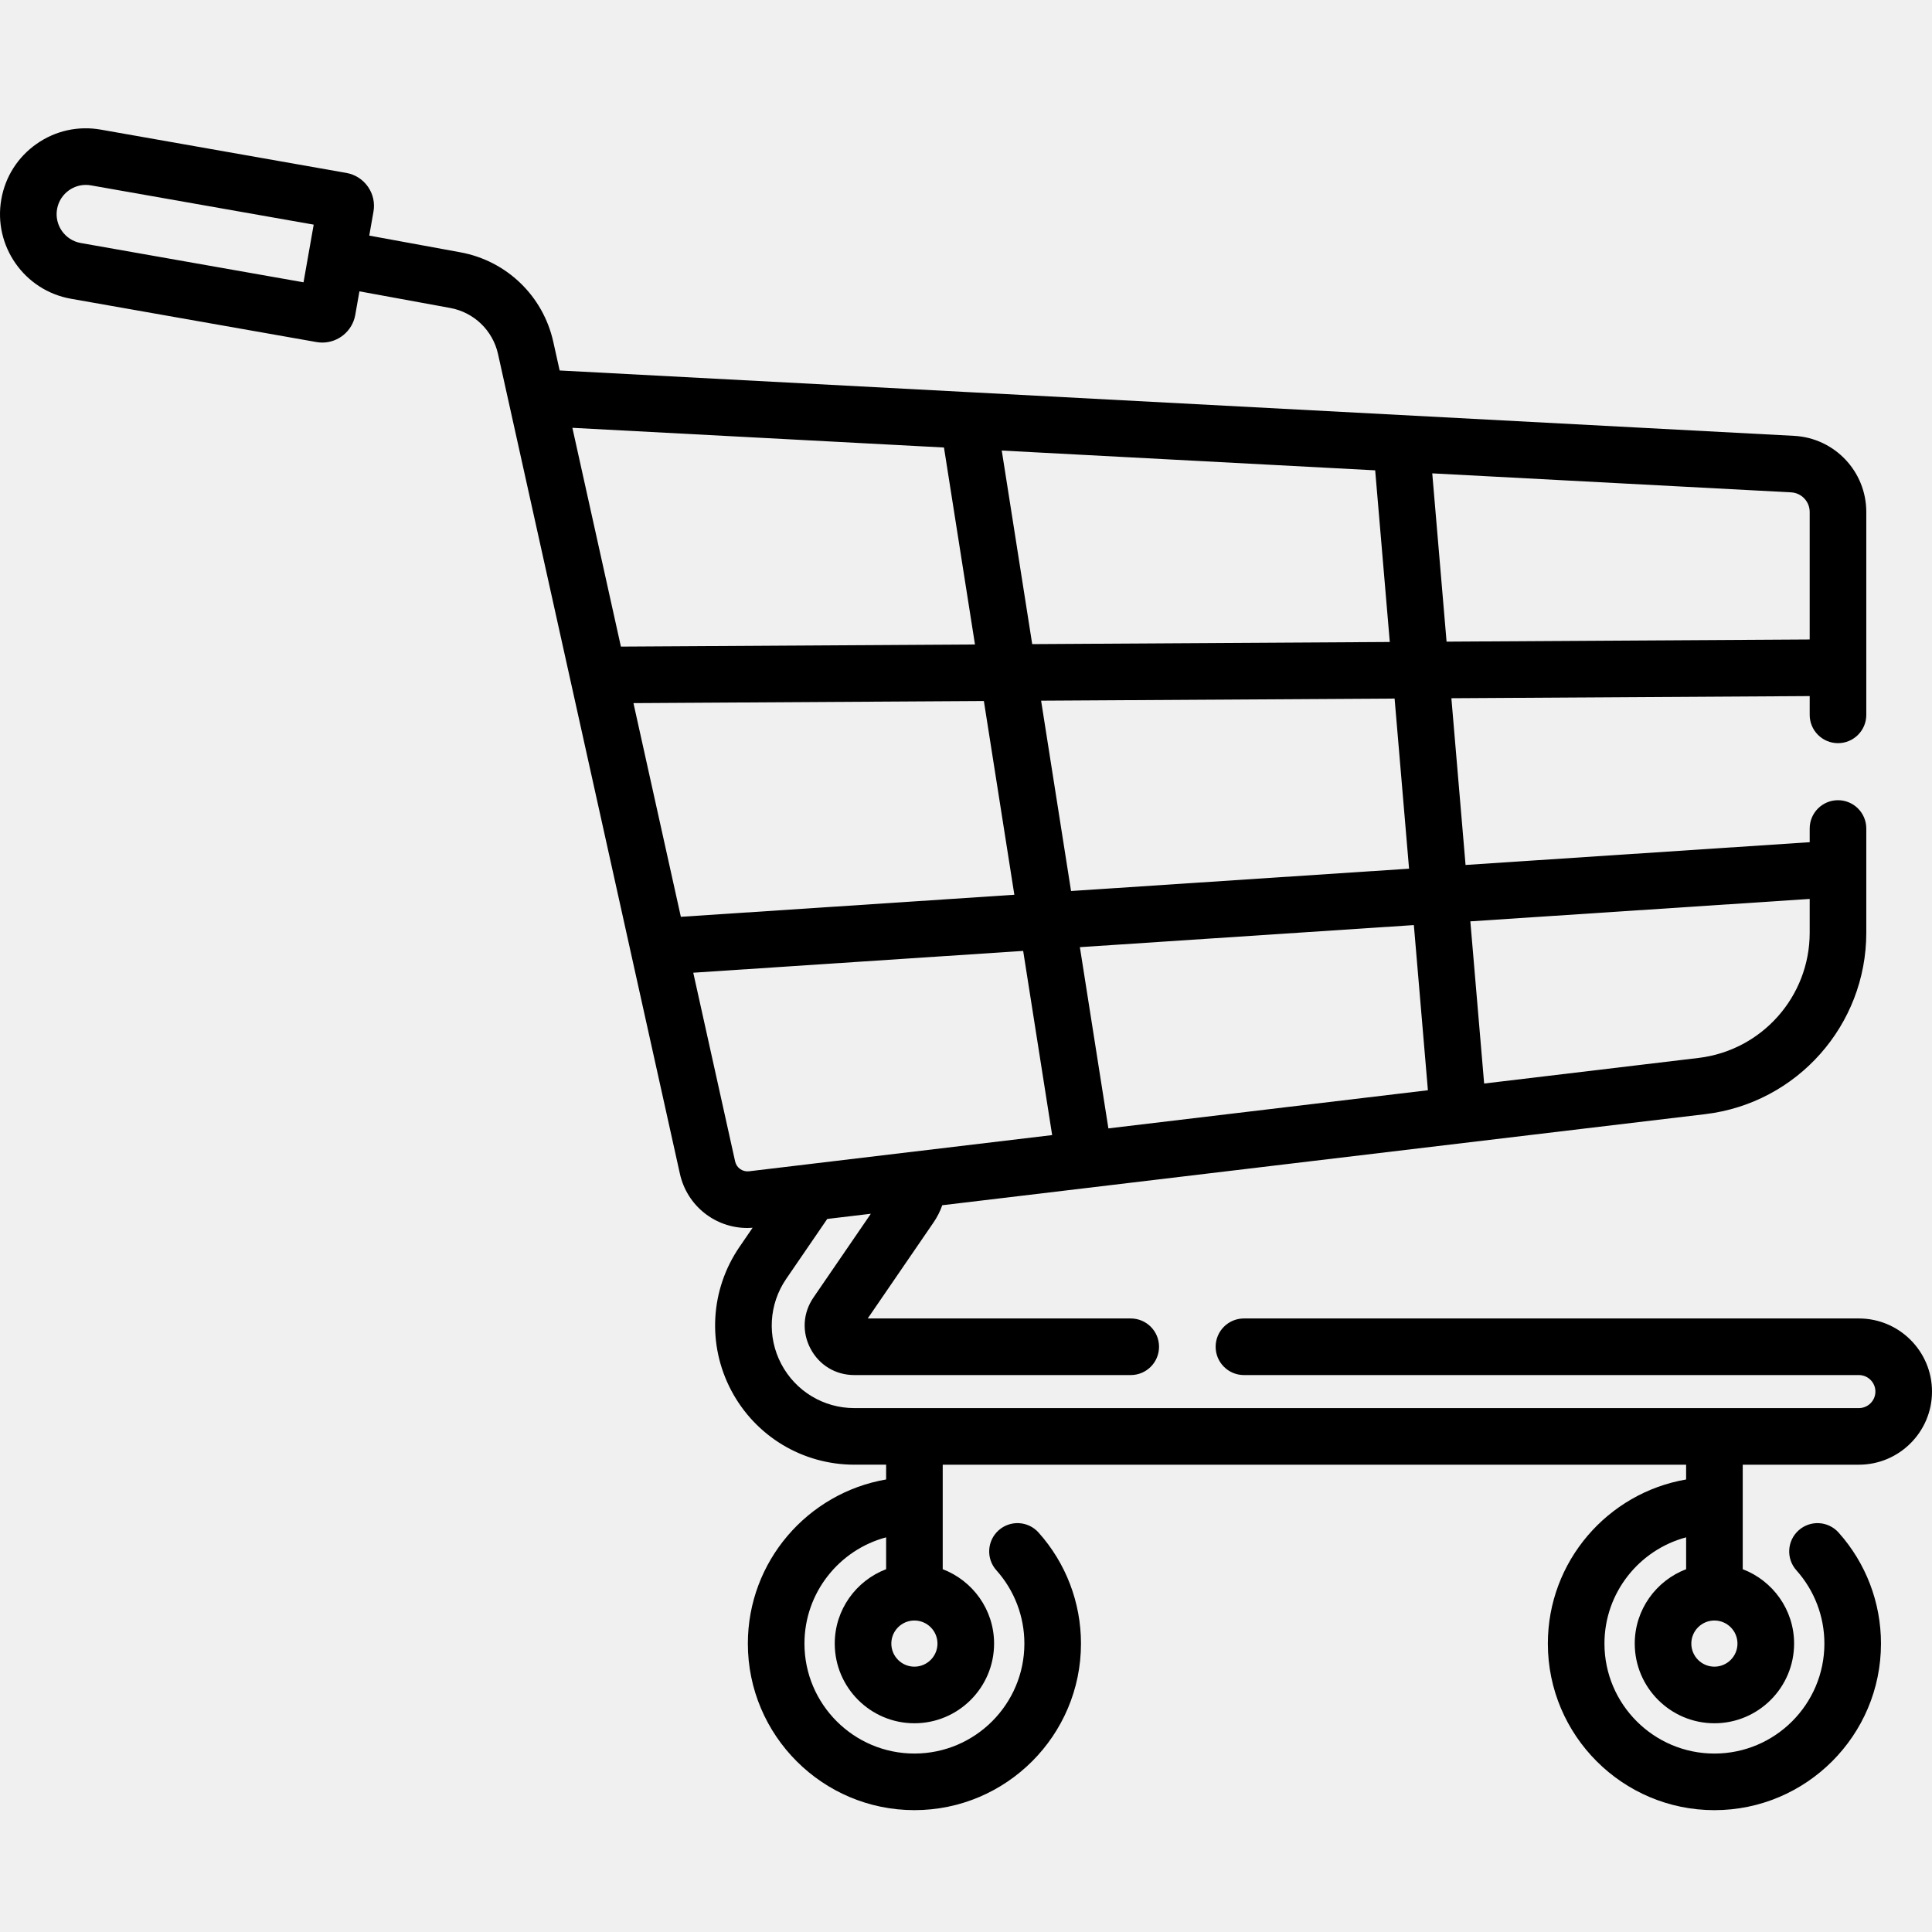
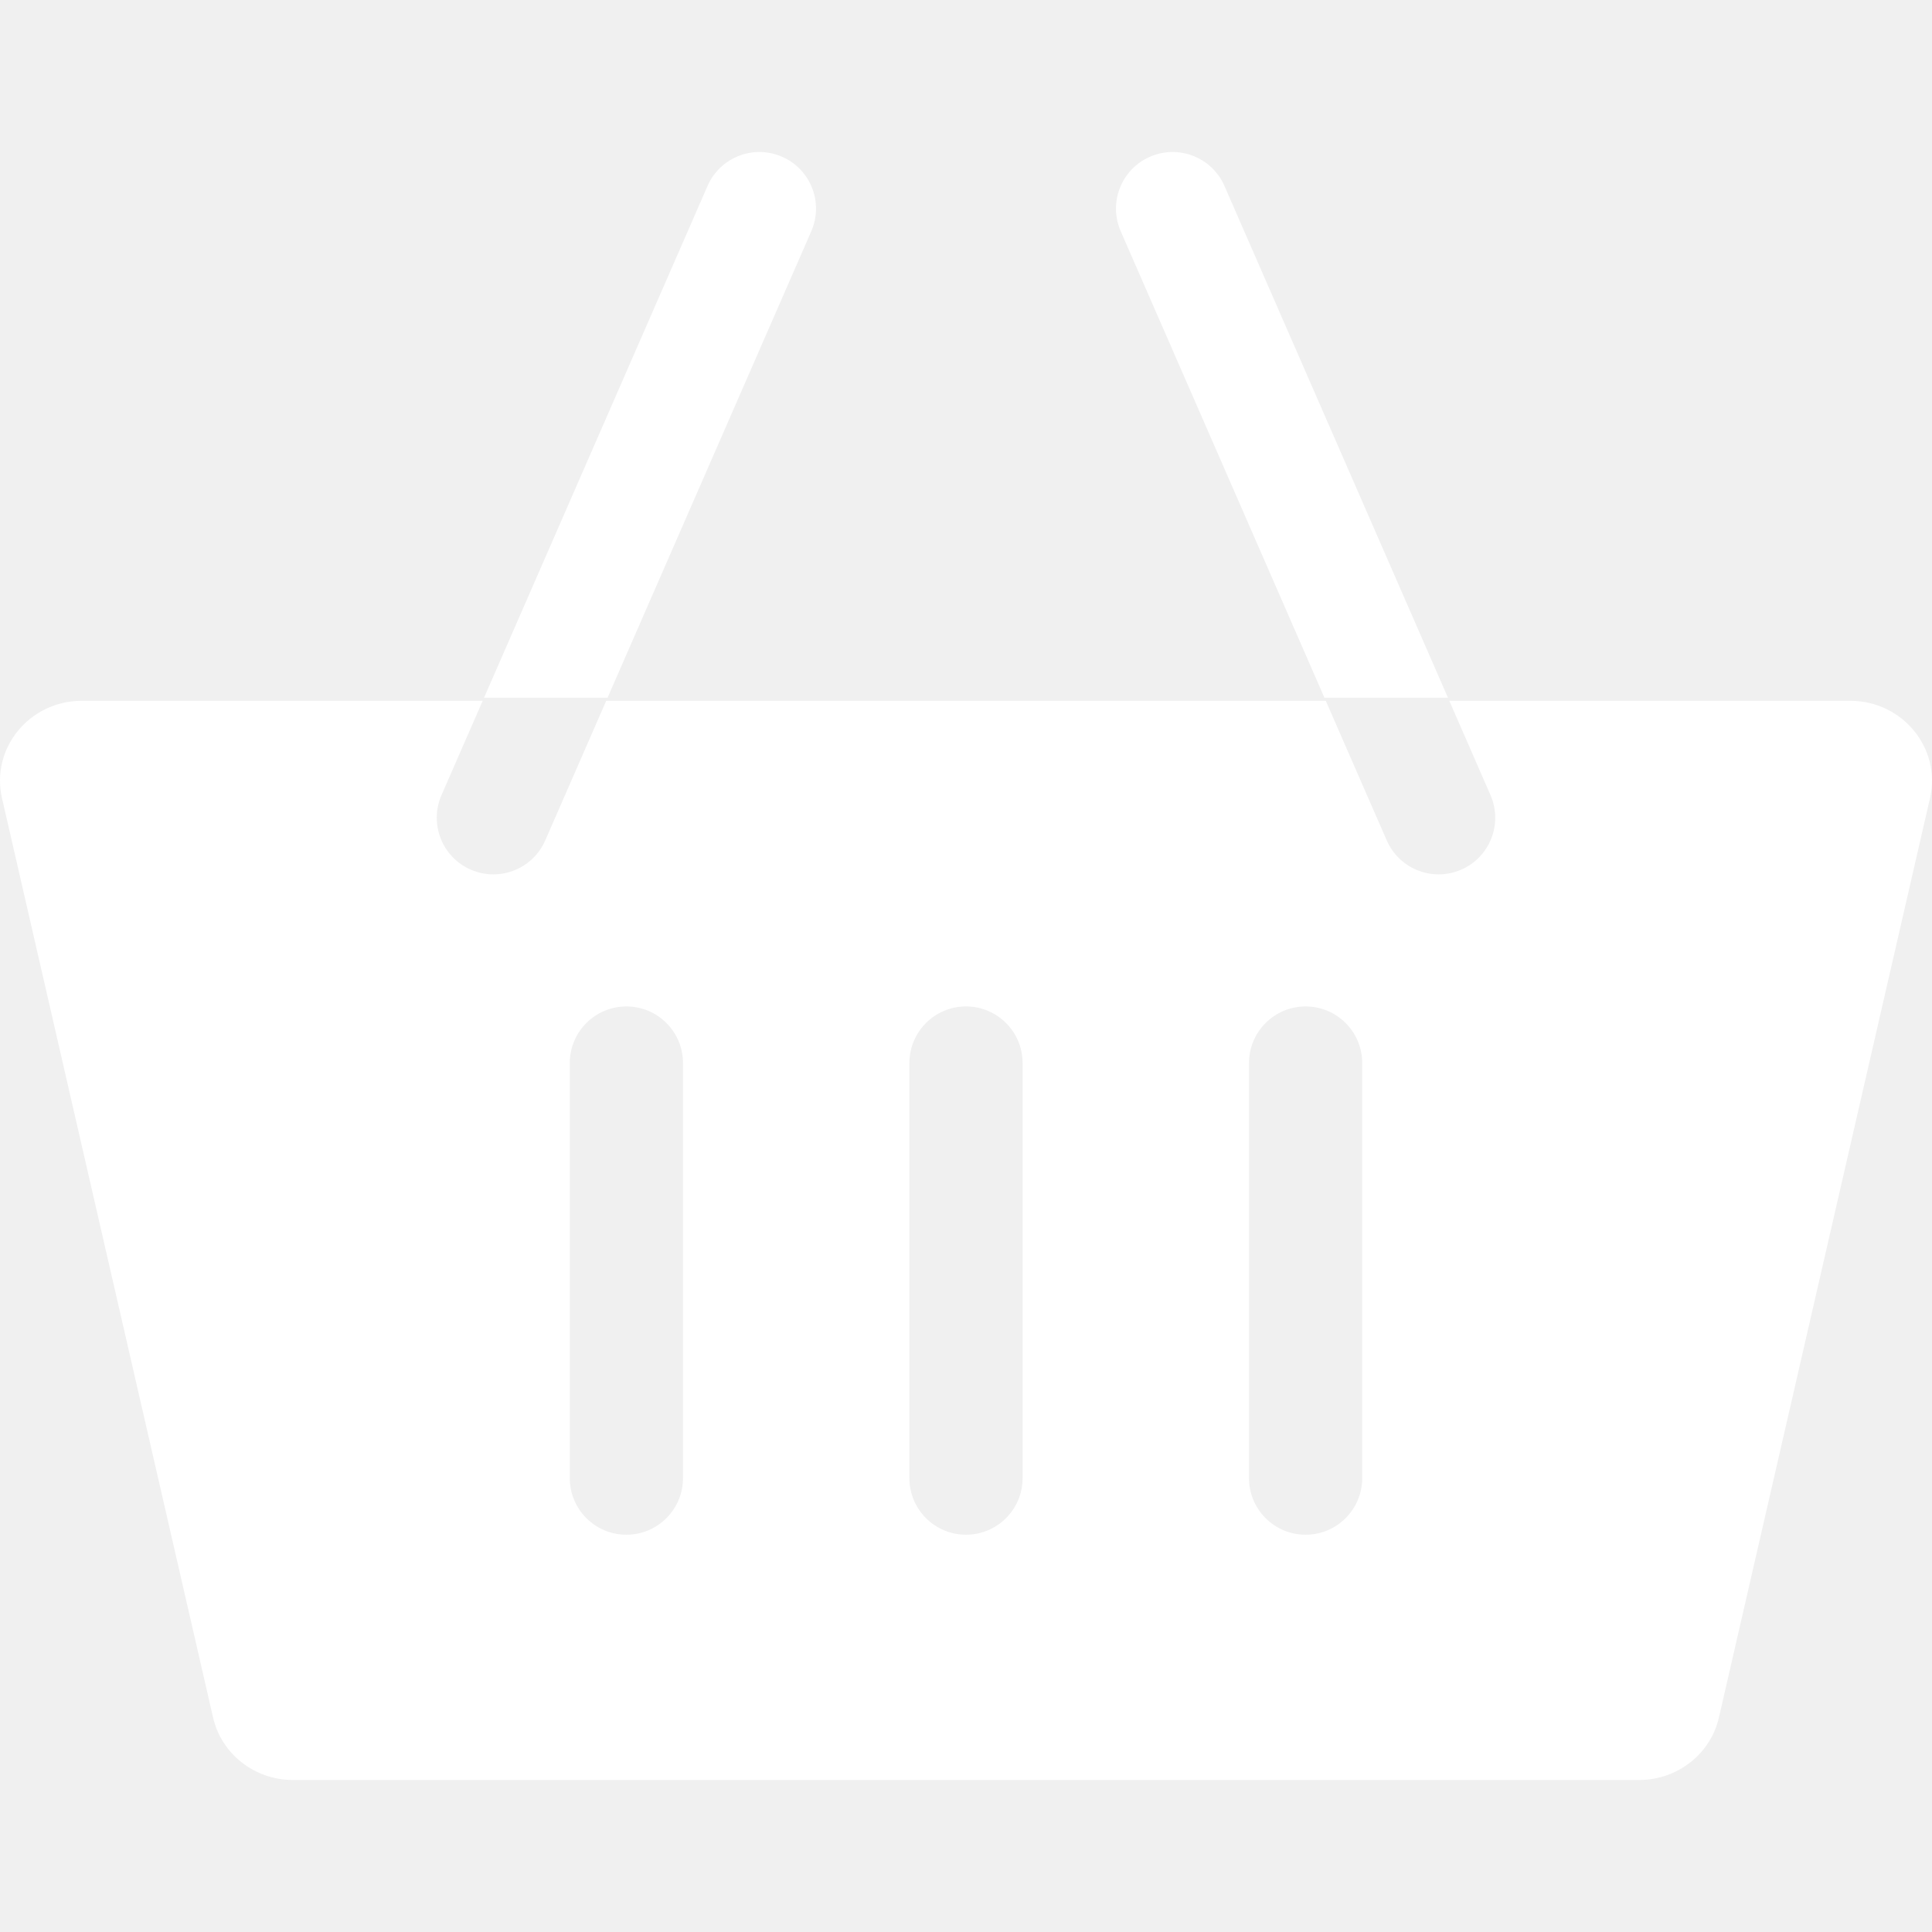
- <svg xmlns="http://www.w3.org/2000/svg" height="511pt" viewBox="0 -33 512 511" width="511pt">
-   <path d="m461.836 354.66h30.785c10.688 0 19.379-8.691 19.379-19.379 0-10.684-8.691-19.375-19.379-19.375h-162.965c-4.141 0-7.5 3.359-7.5 7.5s3.359 7.5 7.5 7.5h162.965c2.414 0 4.379 1.961 4.379 4.375s-1.965 4.379-4.379 4.379h-266.219c-8.141 0-15.559-4.477-19.355-11.684-3.793-7.203-3.293-15.848 1.305-22.562l10.875-15.879 11.559-1.379-15.215 22.207c-2.801 4.094-3.09 9.152-.781 13.535 2.316 4.387 6.66 7.008 11.613 7.008h73.254c4.145 0 7.5-3.359 7.5-7.5s-3.355-7.5-7.5-7.5h-69.699l17.461-25.48c.973-1.418 1.734-2.941 2.293-4.527l169.914-20.289 32.289-3.848c24.328-2.914 42.672-23.582 42.672-48.074v-27.625c0-4.141-3.359-7.5-7.5-7.5-4.141 0-7.5 3.359-7.5 7.5v3.629l-91.199 6.031-3.758-44.184 94.957-.57v4.977c0 4.141 3.359 7.5 7.5 7.5 4.141 0 7.5-3.359 7.5-7.5v-12.477c0-.031.004-.059.004-.09 0-.023-.004-.047-.004-.07v-41.125c0-10.75-8.406-19.613-19.137-20.18l-218.312-11.562c-.09-.004-.18-.012-.27-.012l-108.555-5.75-1.688-7.594c-2.699-12.164-12.363-21.477-24.617-23.723l-24.152-4.426 1.117-6.336c.41-2.336-.109-4.691-1.469-6.629-1.359-1.941-3.395-3.234-5.727-3.648l-65.066-11.473c-5.984-1.055-12.023.281-17.004 3.77-4.98 3.488-8.305 8.703-9.359 14.691-2.18 12.359 6.102 24.184 18.461 26.363l65.066 11.473c.52.09 1.035.137 1.543.137 4.219 0 7.969-3.031 8.73-7.328l1.102-6.25 24.055 4.406c6.312 1.156 11.289 5.953 12.68 12.219l41.766 188.25c0 .004.004.012.004.016l6.422 28.945c1.891 8.52 9.367 14.387 17.883 14.387.461 0 .922-.023 1.387-.059l-3.469 5.066c-7.754 11.32-8.598 25.895-2.199 38.031 6.402 12.145 18.902 19.688 32.625 19.688h8.426v3.918c-20.777 3.574-36.641 21.711-36.641 43.492 0 24.34 19.801 44.141 44.141 44.141 24.336 0 44.141-19.801 44.141-44.141 0-10.875-3.992-21.324-11.238-29.422-2.762-3.086-7.5-3.352-10.59-.59-3.086 2.762-3.352 7.504-.586 10.59 4.781 5.344 7.414 12.242 7.414 19.422 0 16.07-13.074 29.141-29.141 29.141s-29.141-13.07-29.141-29.141c0-13.477 9.195-24.84 21.641-28.156v8.445c-7.945 3.031-13.613 10.715-13.613 19.711 0 11.645 9.469 21.117 21.113 21.117s21.113-9.473 21.113-21.117c0-8.996-5.668-16.676-13.613-19.711v-27.695h197.008v3.918c-20.777 3.57-36.641 21.707-36.641 43.488 0 24.34 19.801 44.145 44.141 44.145 24.34 0 44.141-19.805 44.141-44.145 0-10.875-3.988-21.324-11.234-29.422-2.762-3.086-7.504-3.348-10.59-.586-3.086 2.762-3.352 7.5-.59 10.59 4.781 5.344 7.418 12.238 7.418 19.418 0 16.07-13.074 29.145-29.141 29.145-16.07 0-29.145-13.074-29.145-29.145 0-13.473 9.199-24.84 21.645-28.156v8.445c-7.949 3.031-13.617 10.715-13.617 19.711 0 11.645 9.473 21.117 21.117 21.117 11.641 0 21.113-9.473 21.113-21.117 0-8.996-5.668-16.676-13.613-19.711v-27.695zm-440.422-323.758c-4.215-.742-7.035-4.773-6.293-8.984.359-2.043 1.492-3.82 3.188-5.012 1.32-.922 2.855-1.402 4.434-1.402.453 0 .91.039 1.363.121l59.027 10.406-2.695 15.281zm272.32 234.633-7.555-48.027 88.508-5.852 3.723 43.77zm185.852-60.809v8.957c0 16.906-12.664 31.172-29.449 33.18l-56.824 6.785-3.656-42.98zm-106.172-8.016-89.574 5.918-7.938-50.441 93.68-.559zm-205.543-43.875 92.863-.559 8.078 51.348-88.379 5.84zm196.566-61.691 3.871 45.488-94.762.566-8.07-51.297zm115.148 11.035v33.789l-96.23.574-3.793-44.598 95.094 5.035c2.766.148 4.93 2.43 4.93 5.199zm-229.422-17.086 8.215 52.199-93.832.562-12.859-57.977zm-55.348 189.199-11.094-50.012 87.43-5.781 7.68 48.812-36.348 4.34c-.023.004-.047.004-.066.004l-28.348 3.387c-.016 0-.031.004-.047.008l-15.523 1.852c-1.723.203-3.305-.914-3.684-2.609zm47.508 133.891c-3.371 0-6.113-2.746-6.113-6.117s2.742-6.113 6.113-6.113c3.375 0 6.117 2.742 6.117 6.113s-2.746 6.117-6.117 6.117zm212.012 0c-3.371 0-6.117-2.746-6.117-6.117s2.746-6.113 6.117-6.113c3.371 0 6.113 2.742 6.113 6.113s-2.742 6.117-6.113 6.117zm0 0" />
+ <svg xmlns="http://www.w3.org/2000/svg" id="Capa_1" enable-background="new 0 0 512 512" height="512" viewBox="0 0 512 512" width="512">
+   <path fill="white" d="m490.299 185.717h-106.219l-59.584-136.433c-3.315-7.591-12.157-11.06-19.749-7.743-7.592 3.315-11.059 12.158-7.743 19.75l54.34 124.427h-190.688l54.34-124.427c3.315-7.592-.151-16.434-7.743-19.75-7.591-3.317-16.435.15-19.749 7.743l-59.584 136.433h-106.219c-13.895 0-24.207 12.579-21.167 25.82l55.935 243.63c2.221 9.674 11.015 16.55 21.167 16.55h356.728c10.152 0 18.946-6.876 21.167-16.55l55.935-243.63c3.04-13.24-7.273-25.82-21.167-25.82zm-359.557 46.004c-2.004 0-4.041-.404-5.996-1.258-7.592-3.315-11.059-12.157-7.743-19.75l11.268-25.802h32.736l-16.512 37.808c-2.461 5.639-7.971 9.002-13.753 9.002zm50.258 159.996c0 8.284-6.716 15-15 15s-15-6.716-15-15v-110c0-8.284 6.716-15 15-15s15 6.716 15 15zm90 0c0 8.284-6.716 15-15 15s-15-6.716-15-15v-110c0-8.284 6.716-15 15-15s15 6.716 15 15zm90 0c0 8.284-6.716 15-15 15s-15-6.716-15-15v-110c0-8.284 6.716-15 15-15s15 6.716 15 15zm26.253-161.254c-1.954.854-3.991 1.258-5.995 1.258-5.782 0-11.292-3.362-13.754-9.001l-16.512-37.808h32.736l11.268 25.802c3.316 7.592-.151 16.434-7.743 19.749z" />
</svg>
